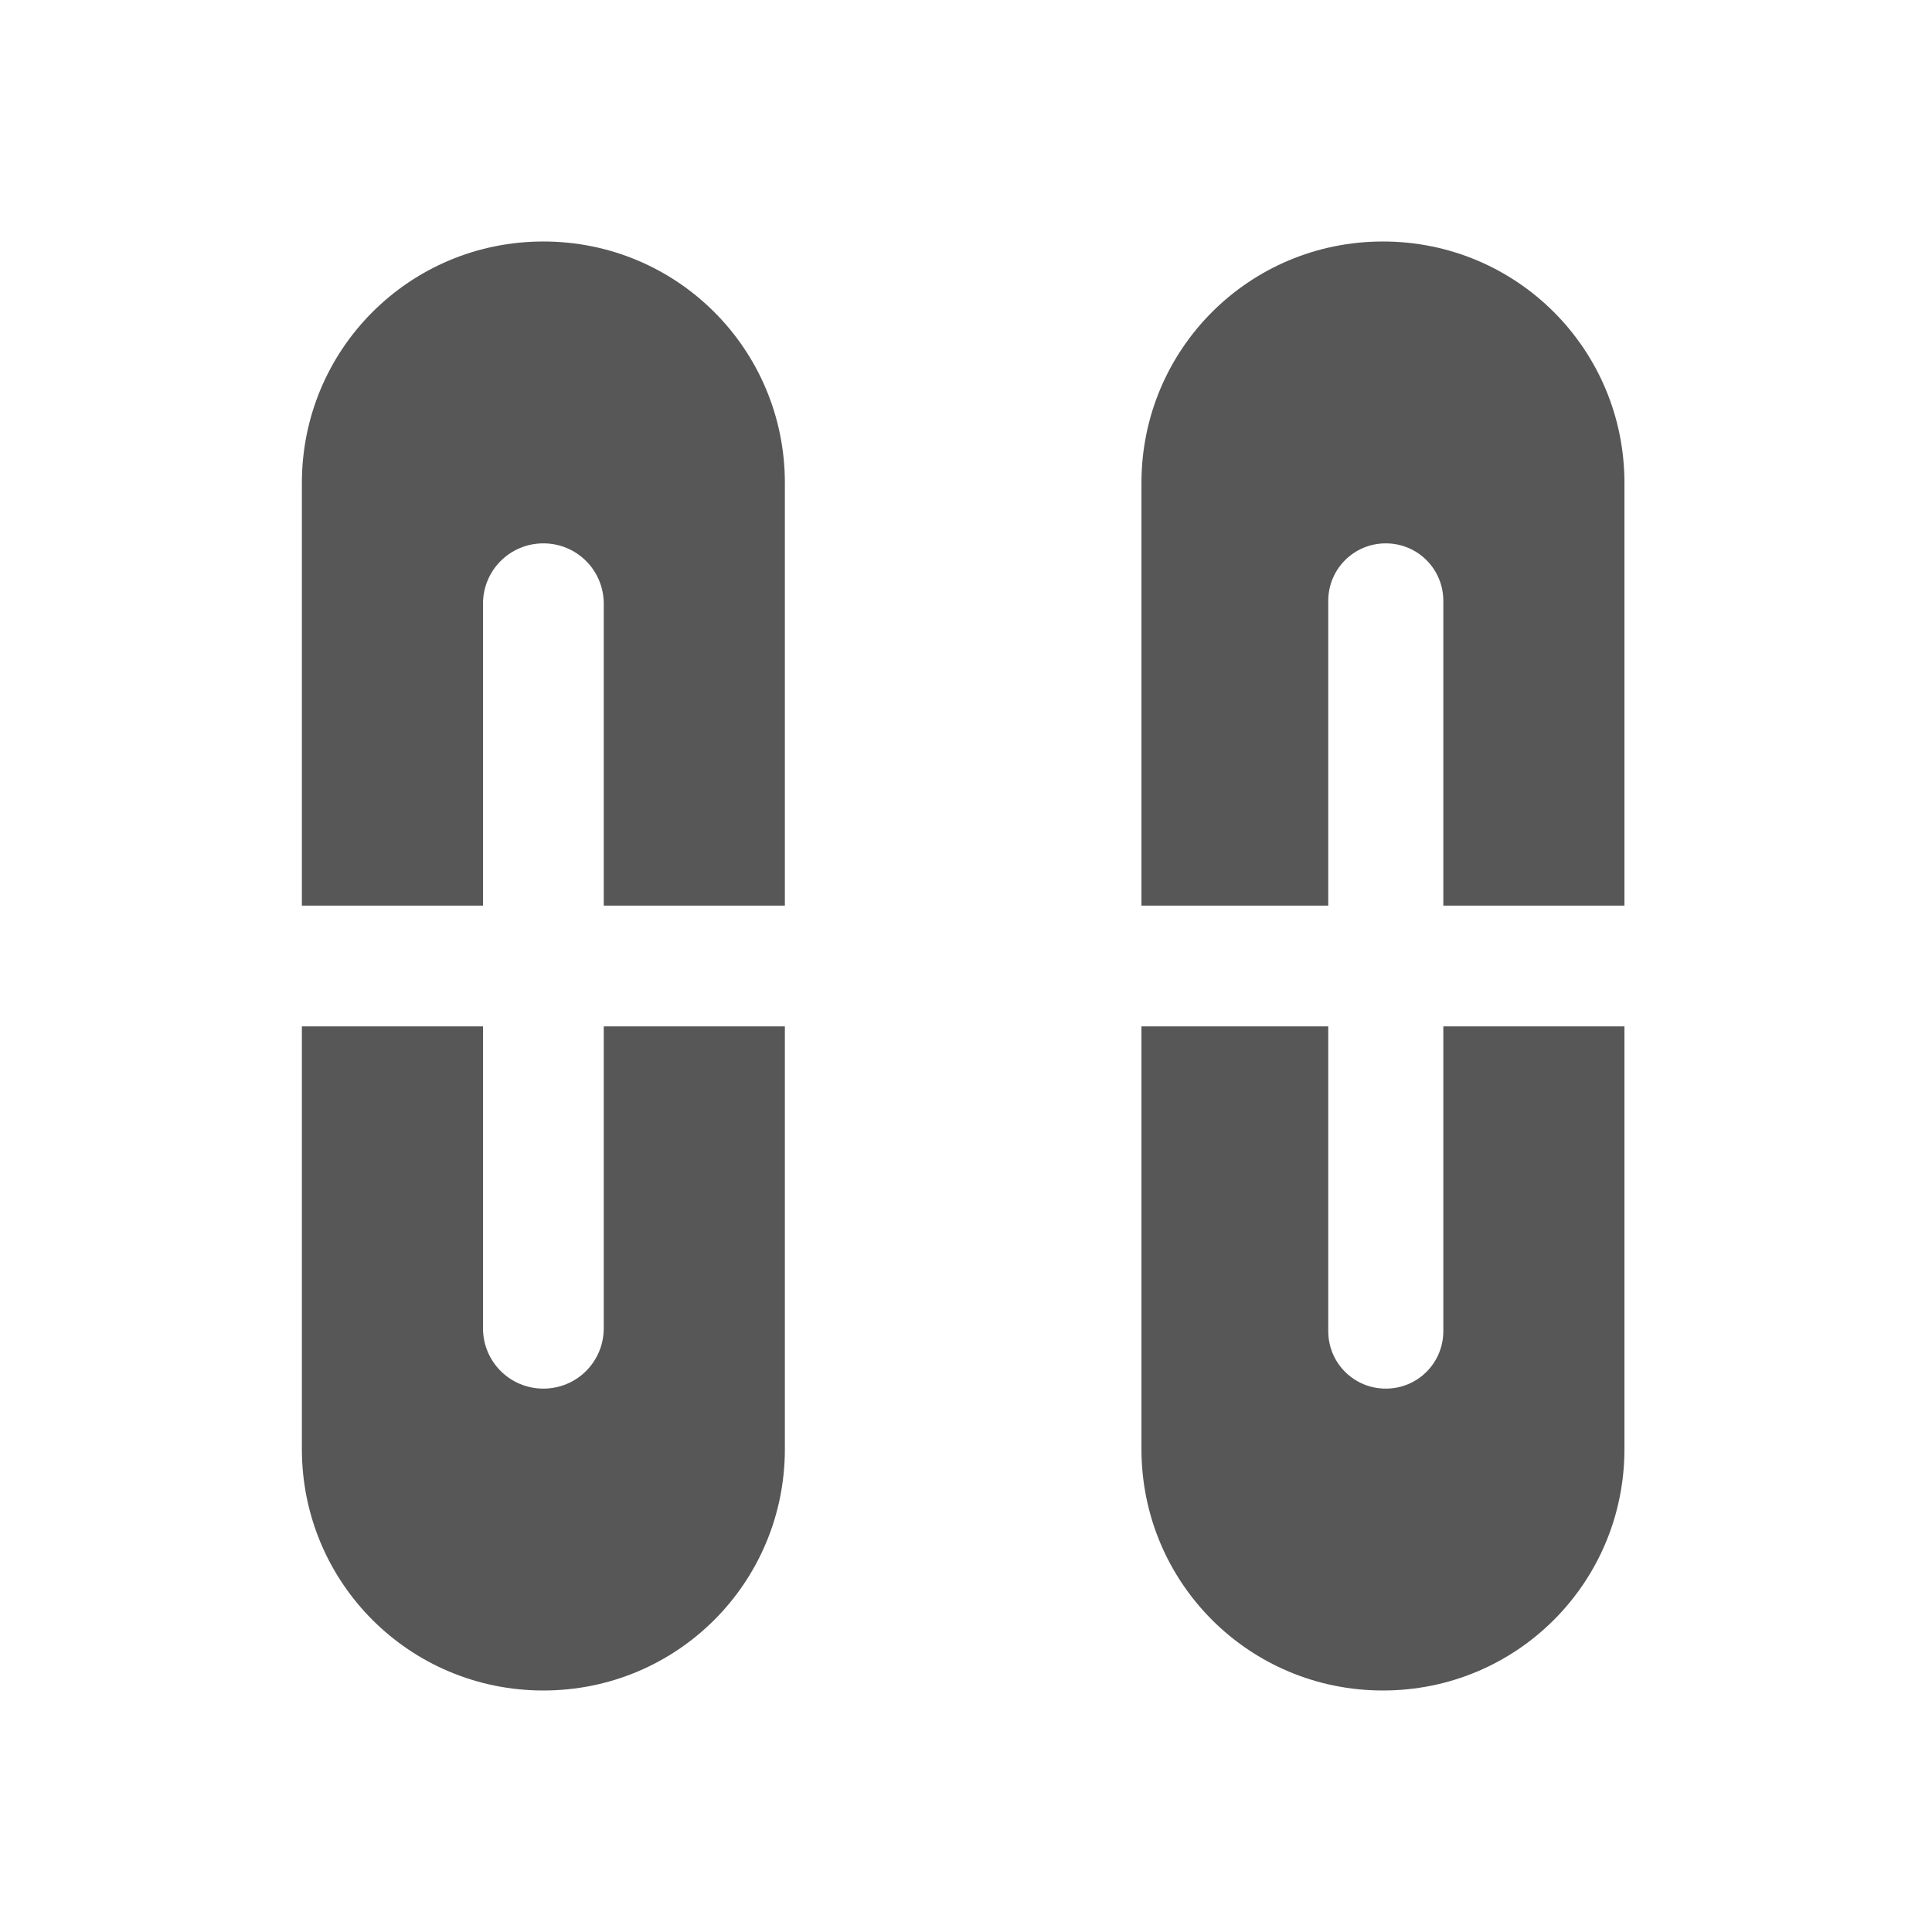
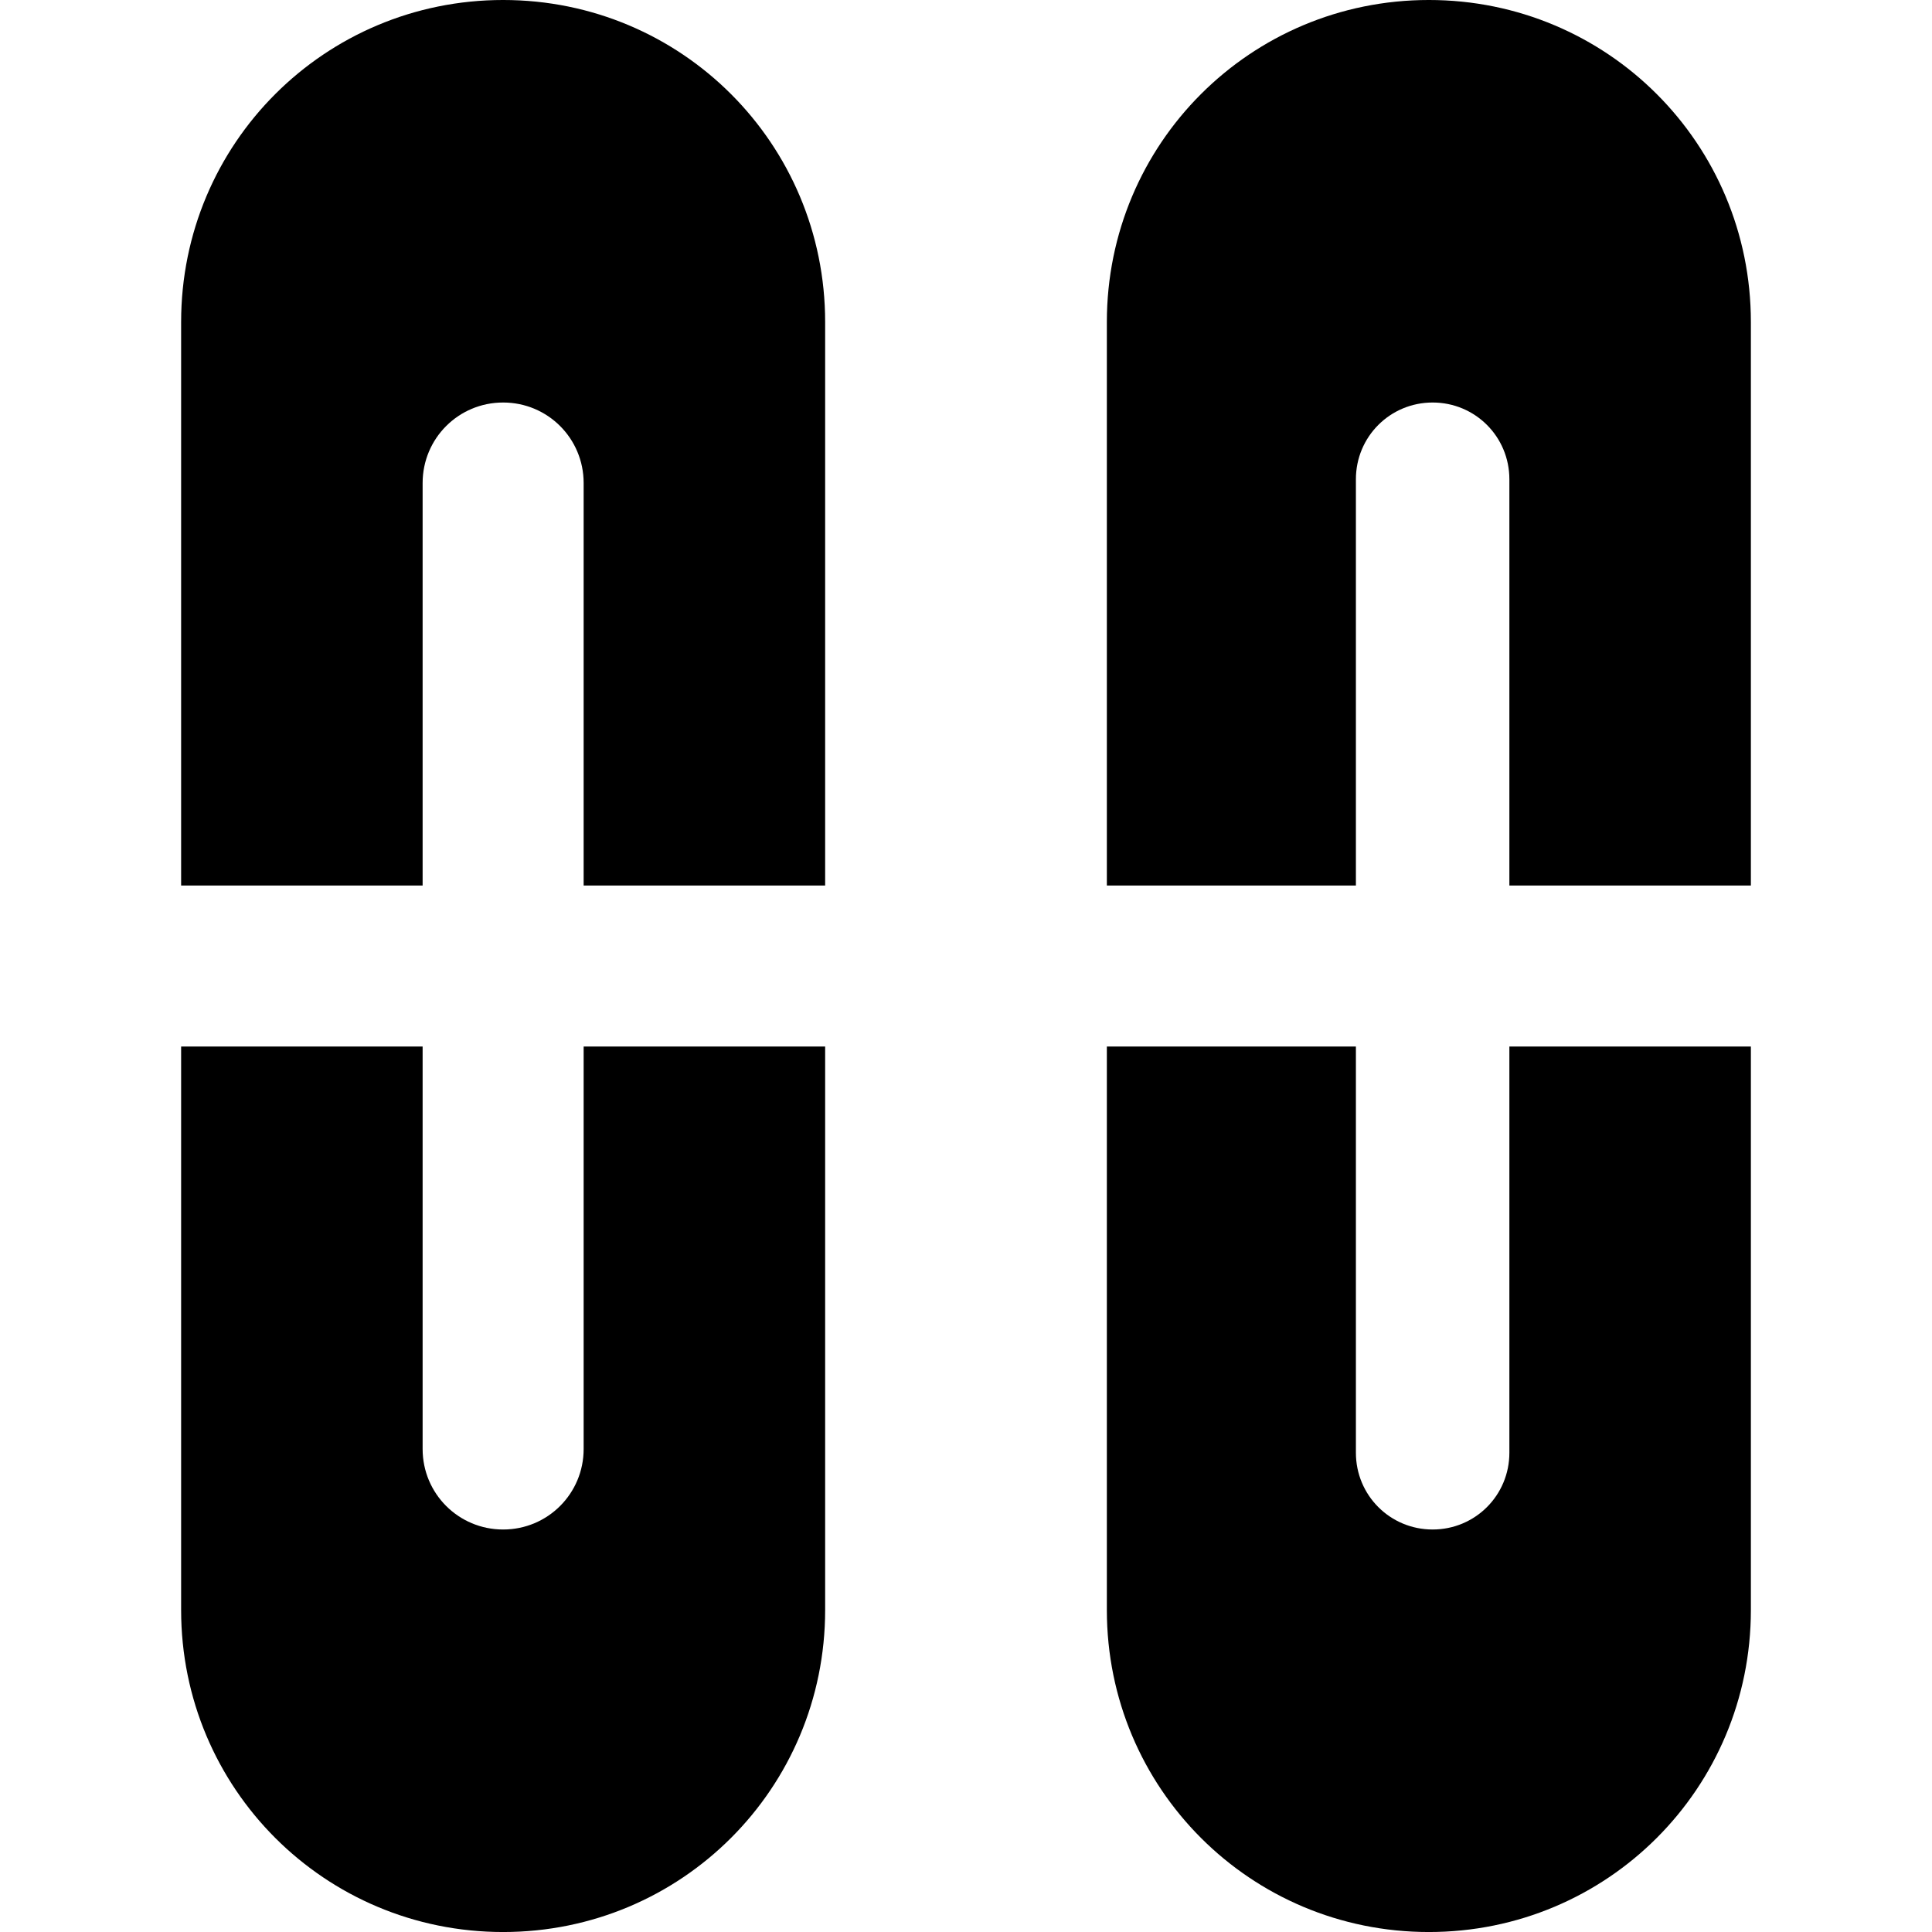
<svg xmlns="http://www.w3.org/2000/svg" width="64" height="64" id="svg2" version="1.1">
  <defs id="defs4">
    </defs>
  <g id="layer1" transform="translate(0,-988.3622)">
-     <path style="opacity:0.66;fill:#000000;fill-opacity:1;fill-rule:nonzero;stroke:none" d="m 18,996.362 c -4.432,0 -8,3.568 -8,8 l 0,14 6,0 0,-10 c 0,-1.108 0.892,-2 2,-2 1.108,0 2,0.892 2,2 l 0,10 6,0 0,-14 c 0,-4.432 -3.568,-8 -8,-8 z m -8,26 0,14 c 0,4.432 3.568,8 8,8 4.432,0 8,-3.568 8,-8 l 0,-14 -6,0 0,10 c 0,1.108 -0.892,2 -2,2 -1.108,0 -2,-0.892 -2,-2 l 0,-10 -6,0 z" id="rect3009" />
-     <path style="opacity:0.66;fill:#000000;fill-opacity:1;fill-rule:nonzero;stroke:none" d="m 45.812,996.362 c -4.432,0 -8,3.568 -8,8 l 0,14 6.188,0 0,-10.094 c 0,-1.057 0.849,-1.906 1.906,-1.906 1.057,0 1.906,0.849 1.906,1.906 l 0,10.094 6,0 0,-14 c 0,-4.432 -3.568,-8 -8,-8 z m -8,26 0,14 c 0,4.432 3.568,8 8,8 4.432,0 8,-3.568 8,-8 l 0,-14 -6,0 0,10.094 c 0,1.057 -0.849,1.906 -1.906,1.906 -1.057,0 -1.906,-0.849 -1.906,-1.906 l 0,-10.094 -6.188,0 z" id="rect3011" />
+     <g id="g4182" transform="translate(6,-2.05e-5)">
+       <path id="rect3009" d="m 10.667,988.362 c -5.909,0 -10.667,4.757 -10.667,10.667 l 0,18.667 8,0 0,-13.333 c 0,-1.477 1.189,-2.667 2.667,-2.667 1.477,0 2.667,1.189 2.667,2.667 l 0,13.333 8,0 0,-18.667 c 0,-5.909 -4.757,-10.667 -10.667,-10.667 z M 8e-07,1023.029 l 0,18.667 c 0,5.909 4.757,10.667 10.667,10.667 5.909,0 10.667,-4.757 10.667,-10.667 l 0,-18.667 -8,0 0,13.333 c 0,1.477 -1.189,2.667 -2.667,2.667 -1.477,0 -2.667,-1.189 -2.667,-2.667 l 0,-13.333 -8,0 z" style="fill:#000000;fill-opacity:1;fill-rule:nonzero;stroke:none" />
+       <path id="rect3011" d="m 41.333,988.362 c -5.909,0 -10.667,4.757 -10.667,10.667 l 0,18.667 8.25,0 0,-13.458 c 0,-1.409 1.132,-2.542 2.542,-2.542 1.409,0 2.542,1.132 2.542,2.542 l 0,13.458 8,0 0,-18.667 C 52,993.12 47.243,988.362 41.333,988.362 z m -10.667,34.667 0,18.667 c 0,5.909 4.757,10.667 10.667,10.667 5.909,0 10.667,-4.757 10.667,-10.667 l 0,-18.667 -8,0 0,13.458 c 0,1.409 -1.132,2.542 -2.542,2.542 -1.409,0 -2.542,-1.132 -2.542,-2.542 l 0,-13.458 z" style="fill:#000000;fill-opacity:1;fill-rule:nonzero;stroke:none" />
+     </g>
  </g>
</svg>
